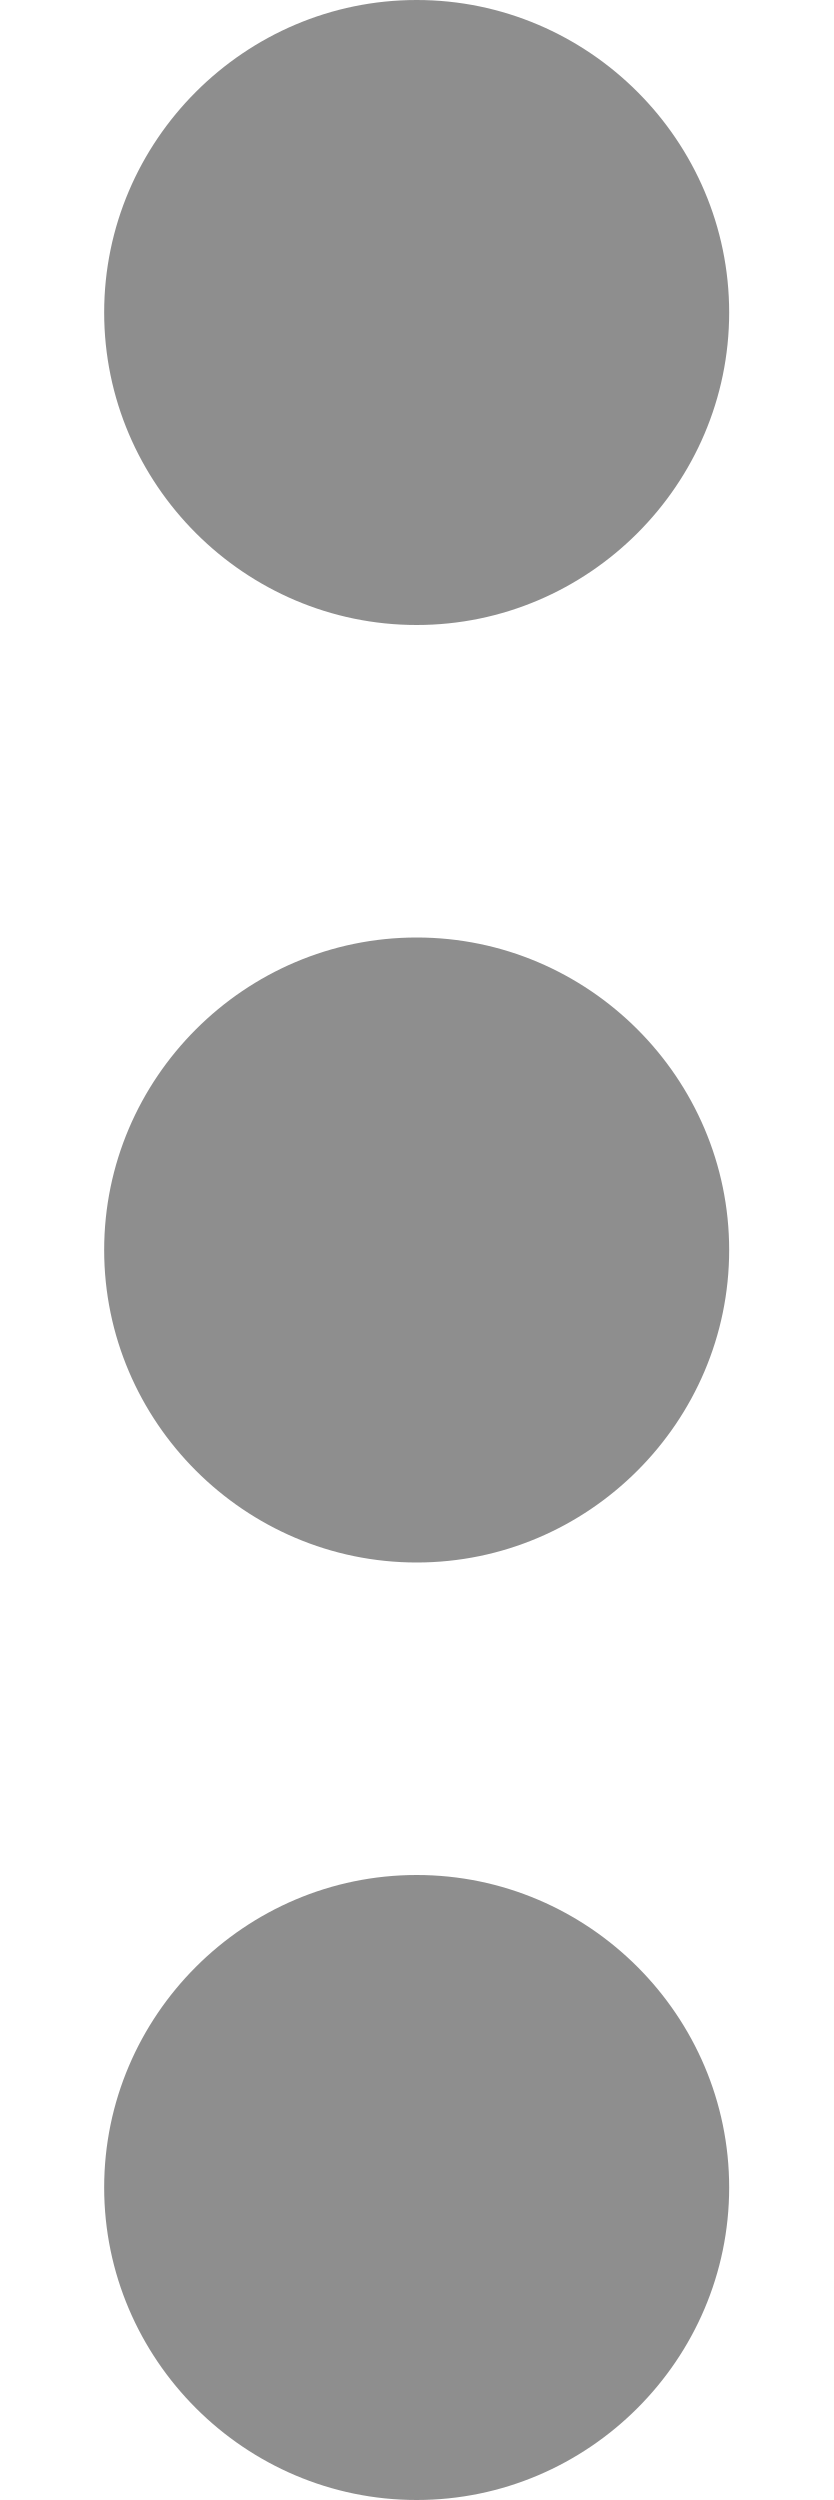
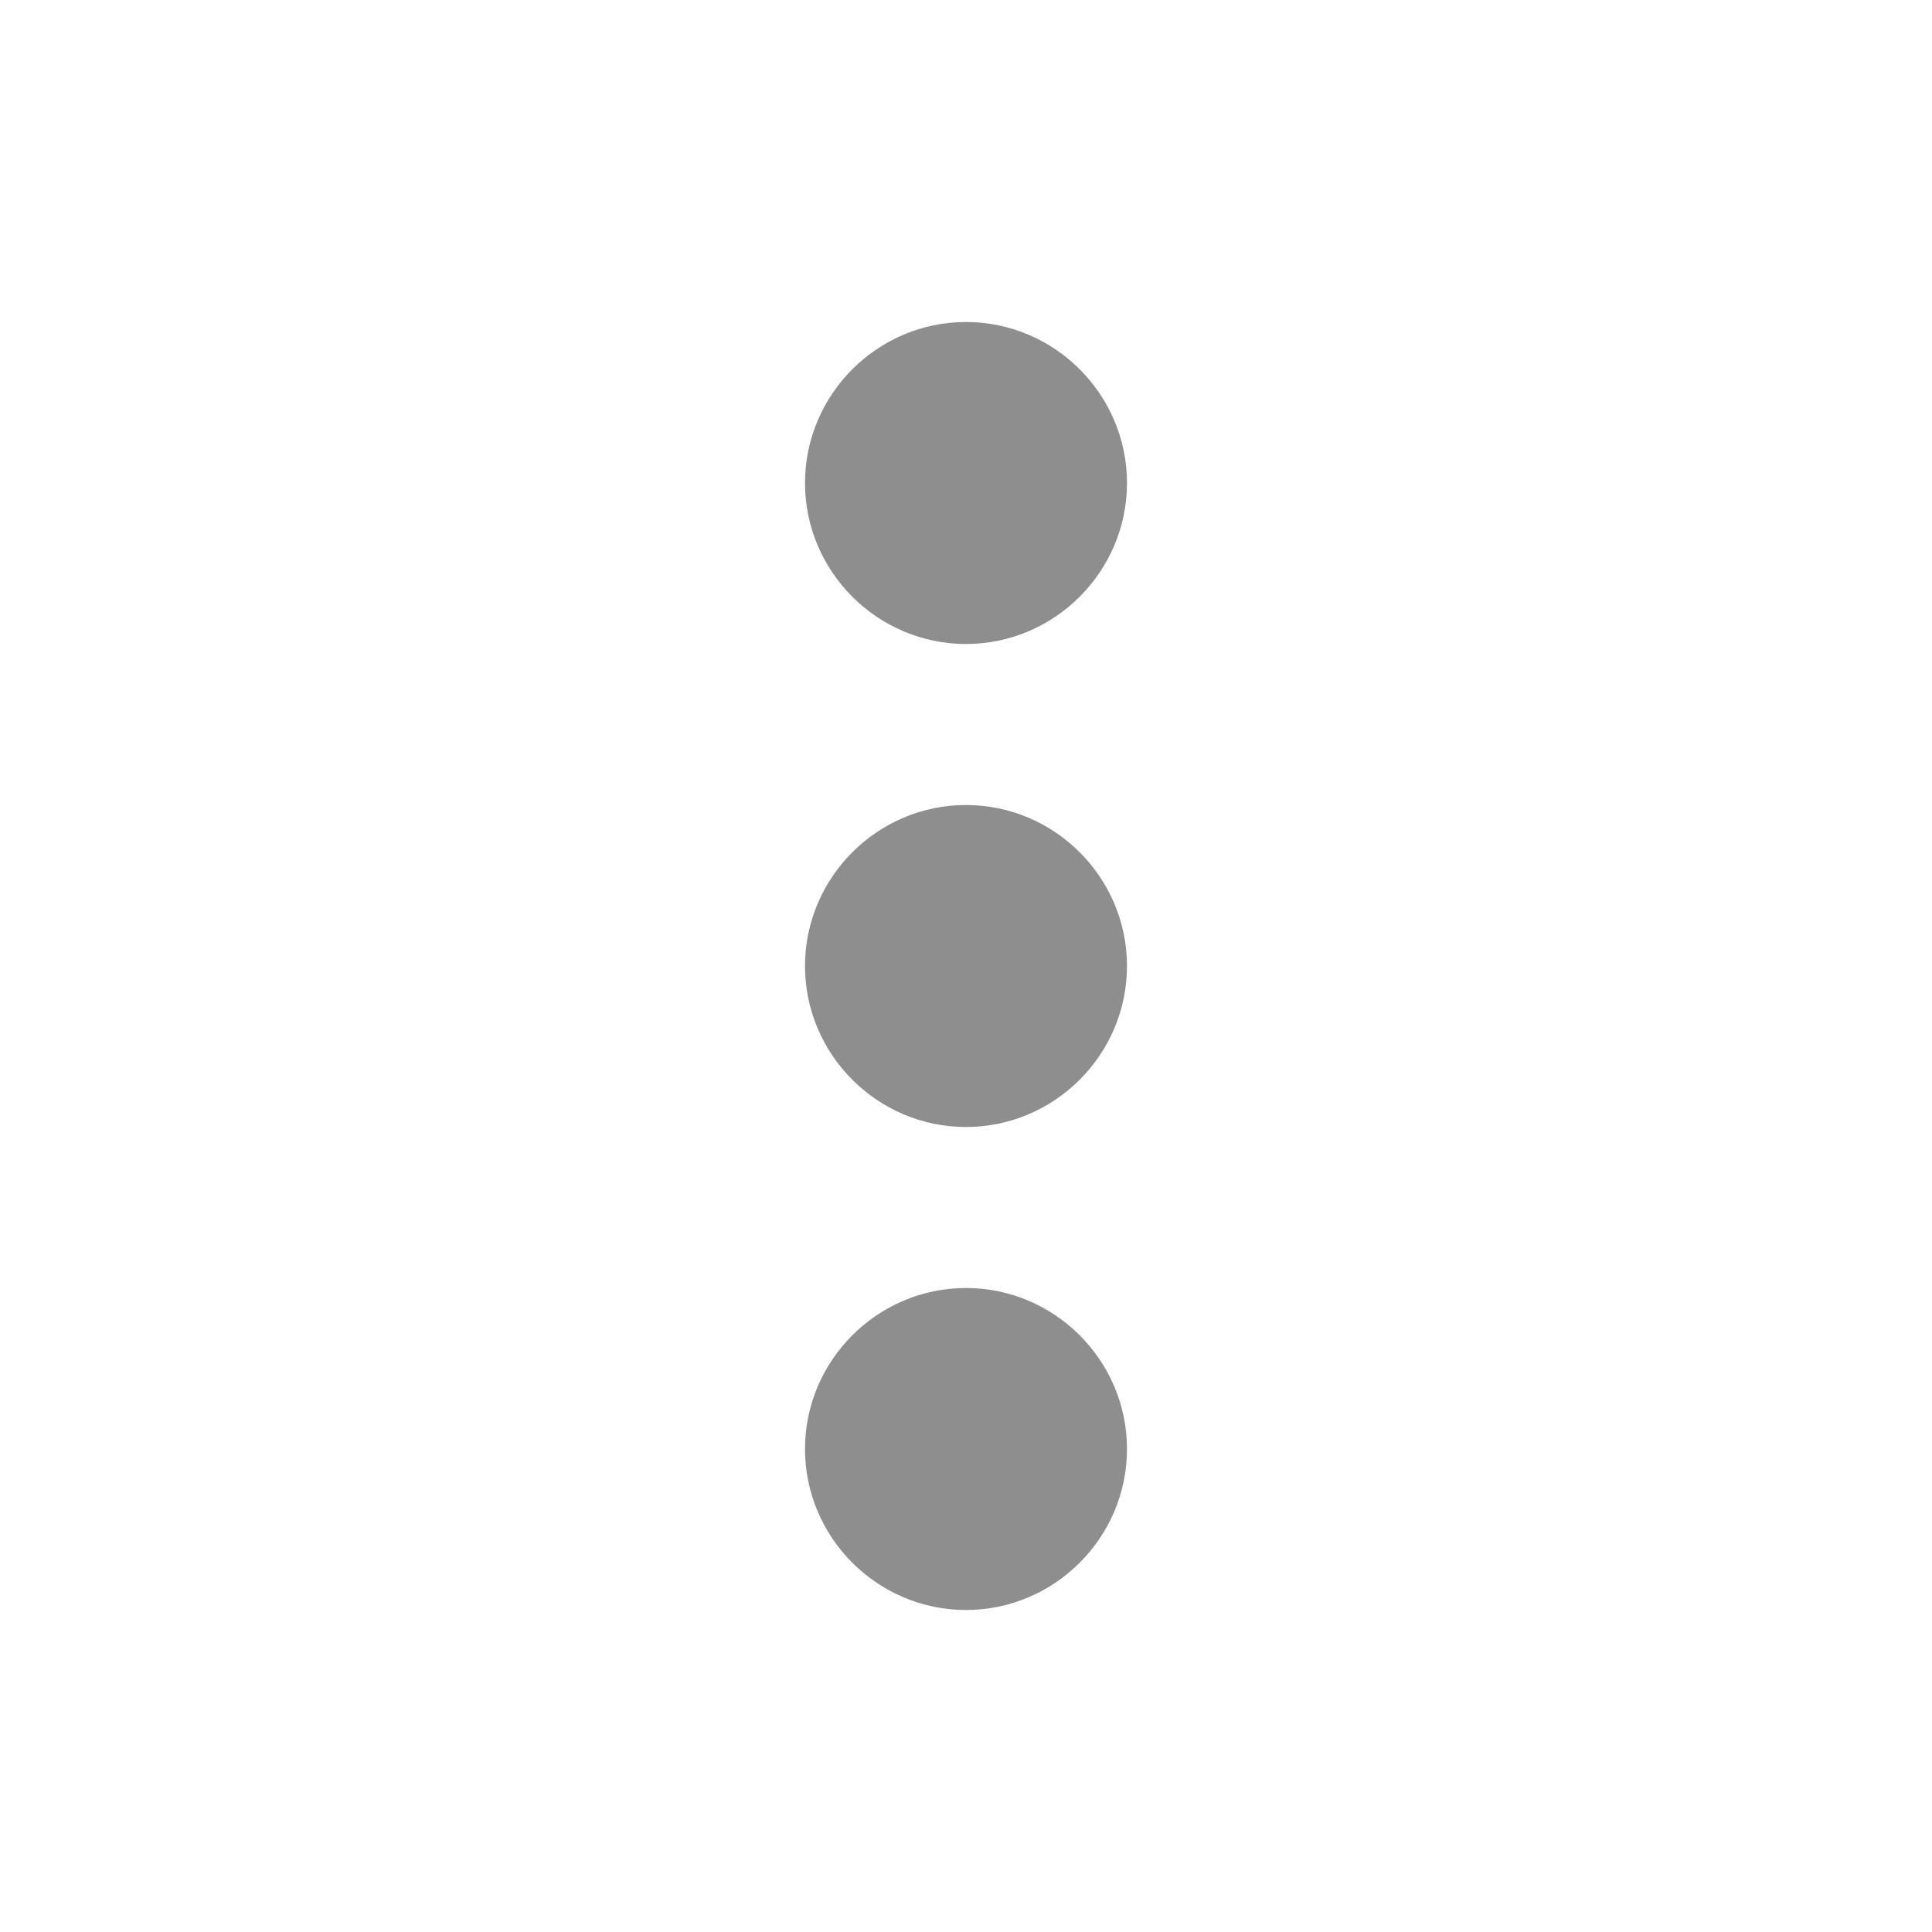
- <svg xmlns="http://www.w3.org/2000/svg" width="4" height="12" viewBox="0 0 4 12" fill="none">
-   <path d="M2 3C2.825 3 3.5 2.325 3.5 1.5C3.5 0.675 2.825 0 2 0C1.175 0 0.5 0.675 0.5 1.5C0.5 2.325 1.175 3 2 3ZM2 4.5C1.175 4.5 0.5 5.175 0.5 6C0.5 6.825 1.175 7.5 2 7.5C2.825 7.5 3.5 6.825 3.5 6C3.5 5.175 2.825 4.5 2 4.5ZM2 9C1.175 9 0.5 9.675 0.5 10.5C0.5 11.325 1.175 12 2 12C2.825 12 3.5 11.325 3.5 10.5C3.5 9.675 2.825 9 2 9Z" fill="#8E8E8E" />
+ <svg xmlns="http://www.w3.org/2000/svg" width="18" height="18" viewBox="0 0 18 18" fill="none">
+   <path d="M9 6C9.825 6 10.5 5.325 10.5 4.5C10.5 3.675 9.825 3 9 3C8.175 3 7.5 3.675 7.5 4.5C7.5 5.325 8.175 6 9 6ZM9 7.5C8.175 7.5 7.5 8.175 7.5 9C7.5 9.825 8.175 10.5 9 10.5C9.825 10.5 10.5 9.825 10.5 9C10.5 8.175 9.825 7.5 9 7.5ZM9 12C8.175 12 7.5 12.675 7.5 13.5C7.5 14.325 8.175 15 9 15C9.825 15 10.5 14.325 10.5 13.5C10.5 12.675 9.825 12 9 12Z" fill="#8E8E8E" />
</svg>
